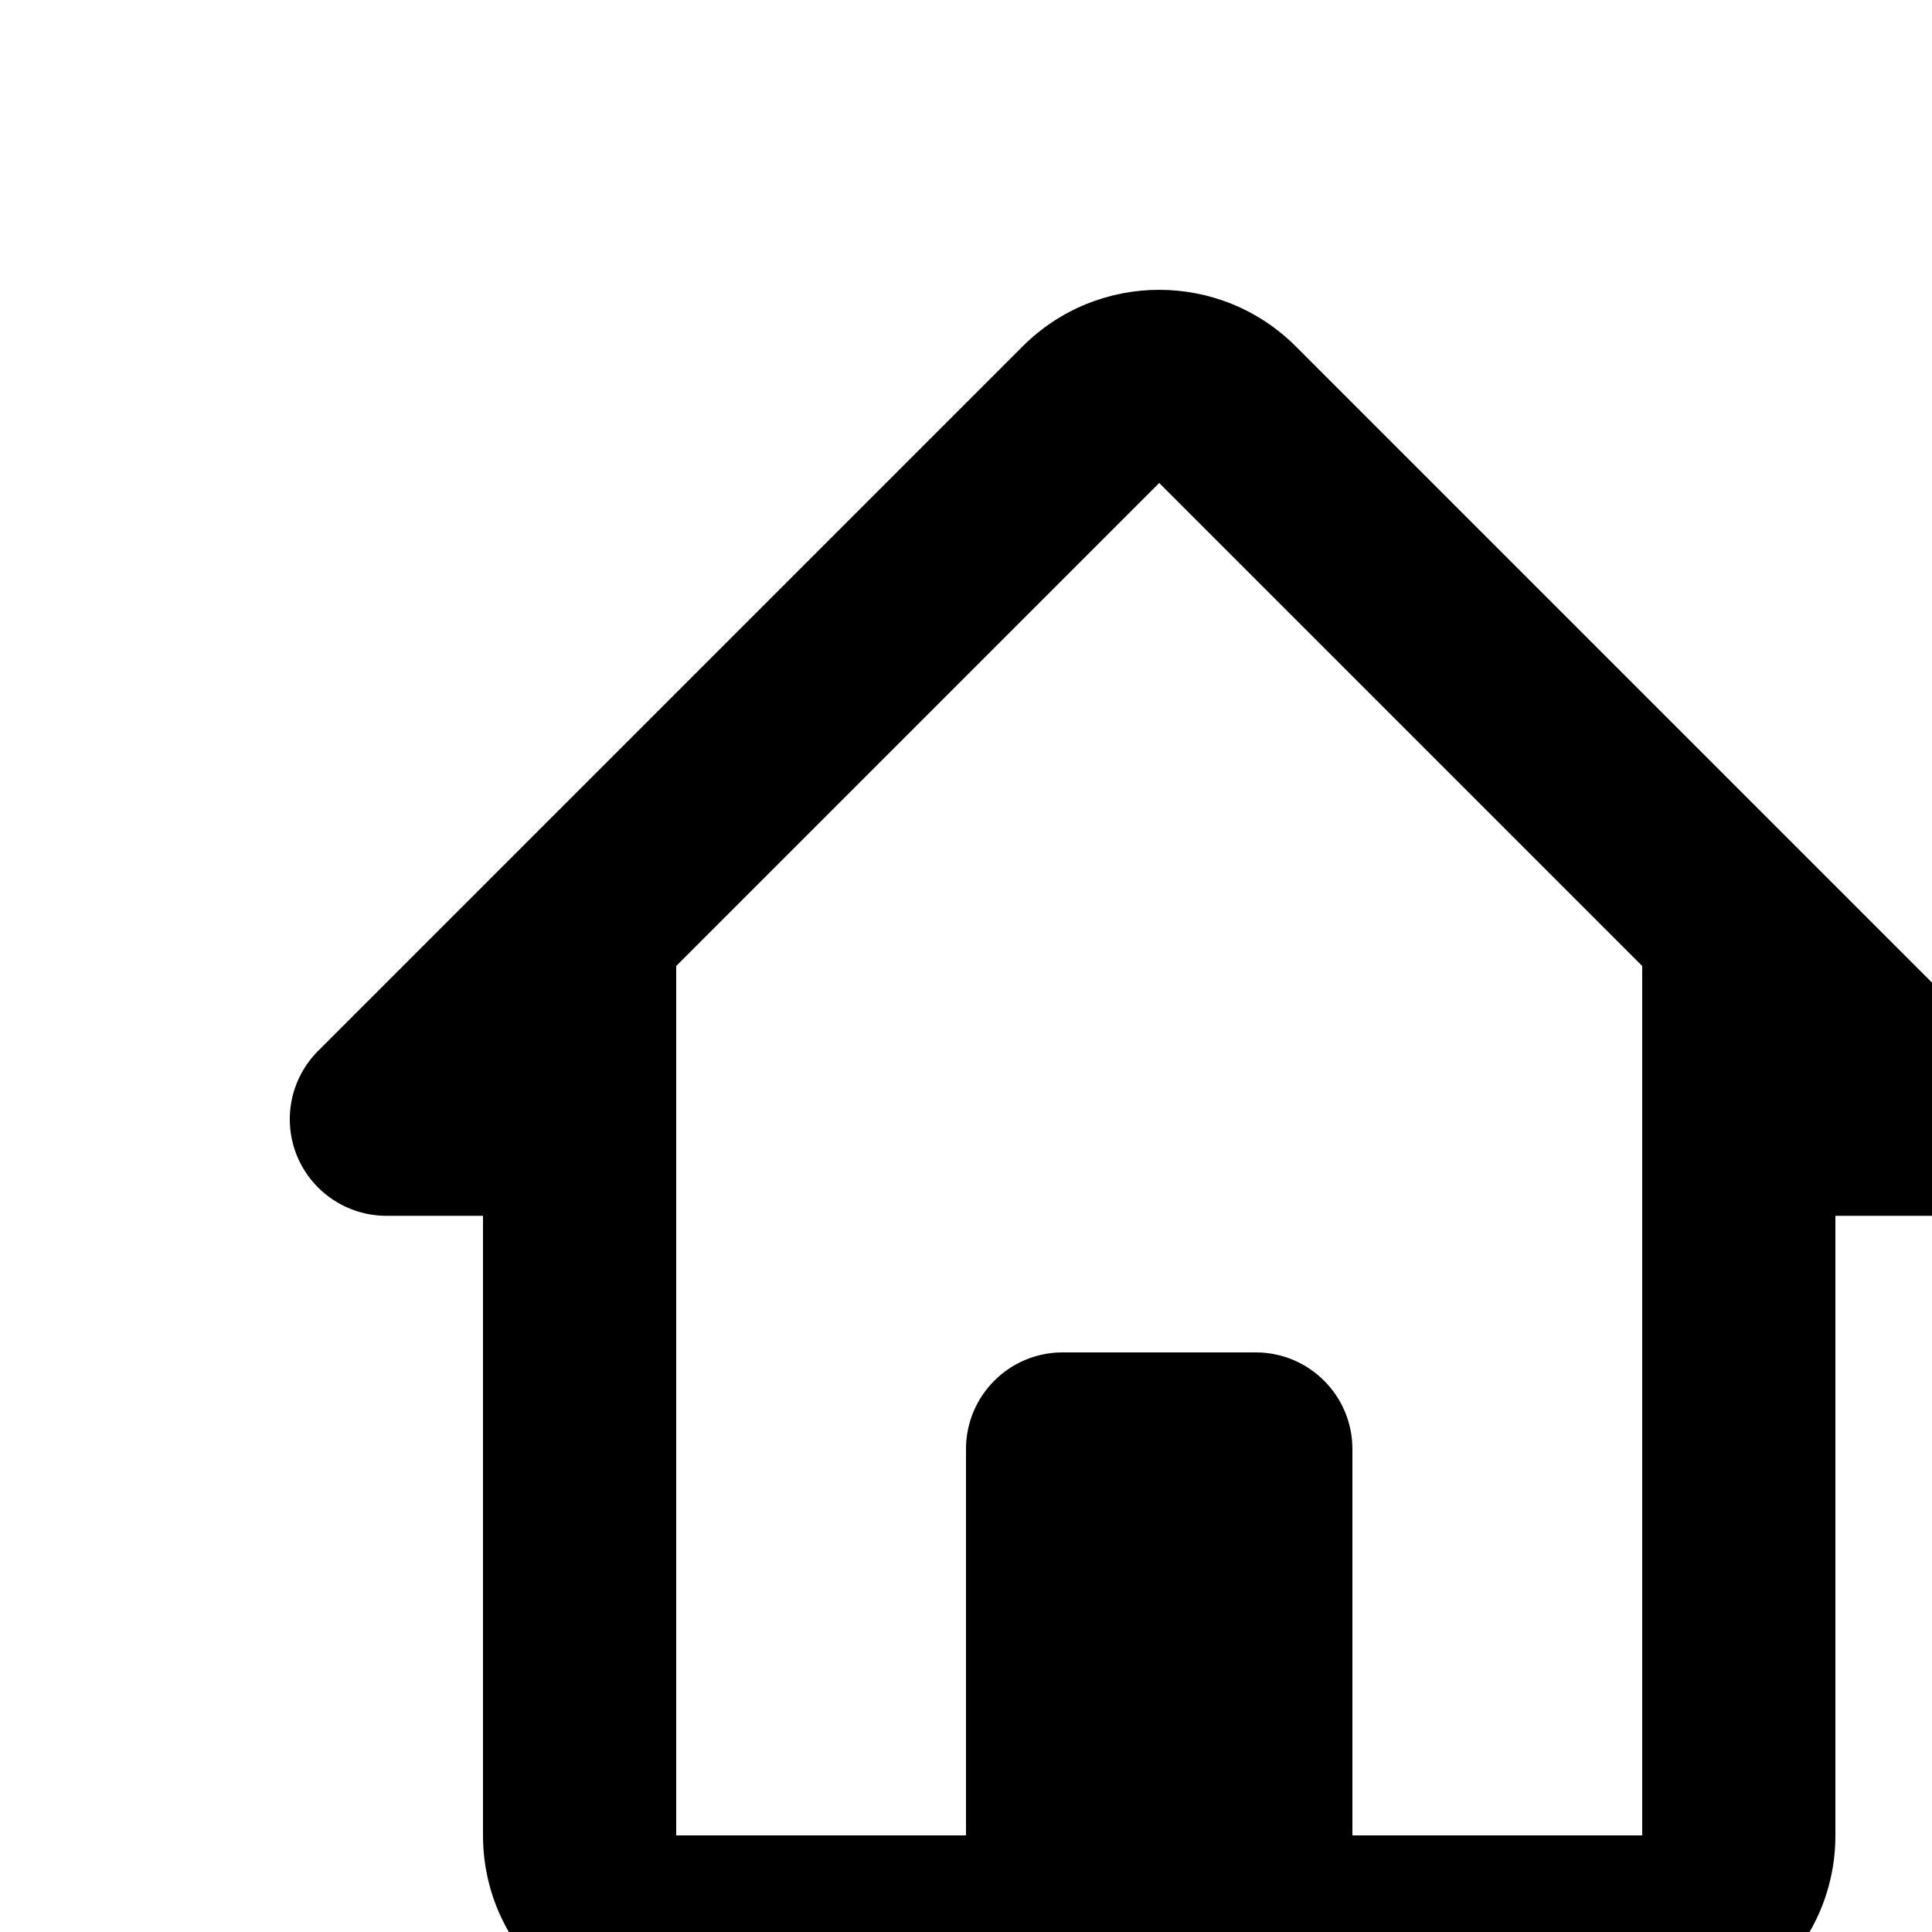
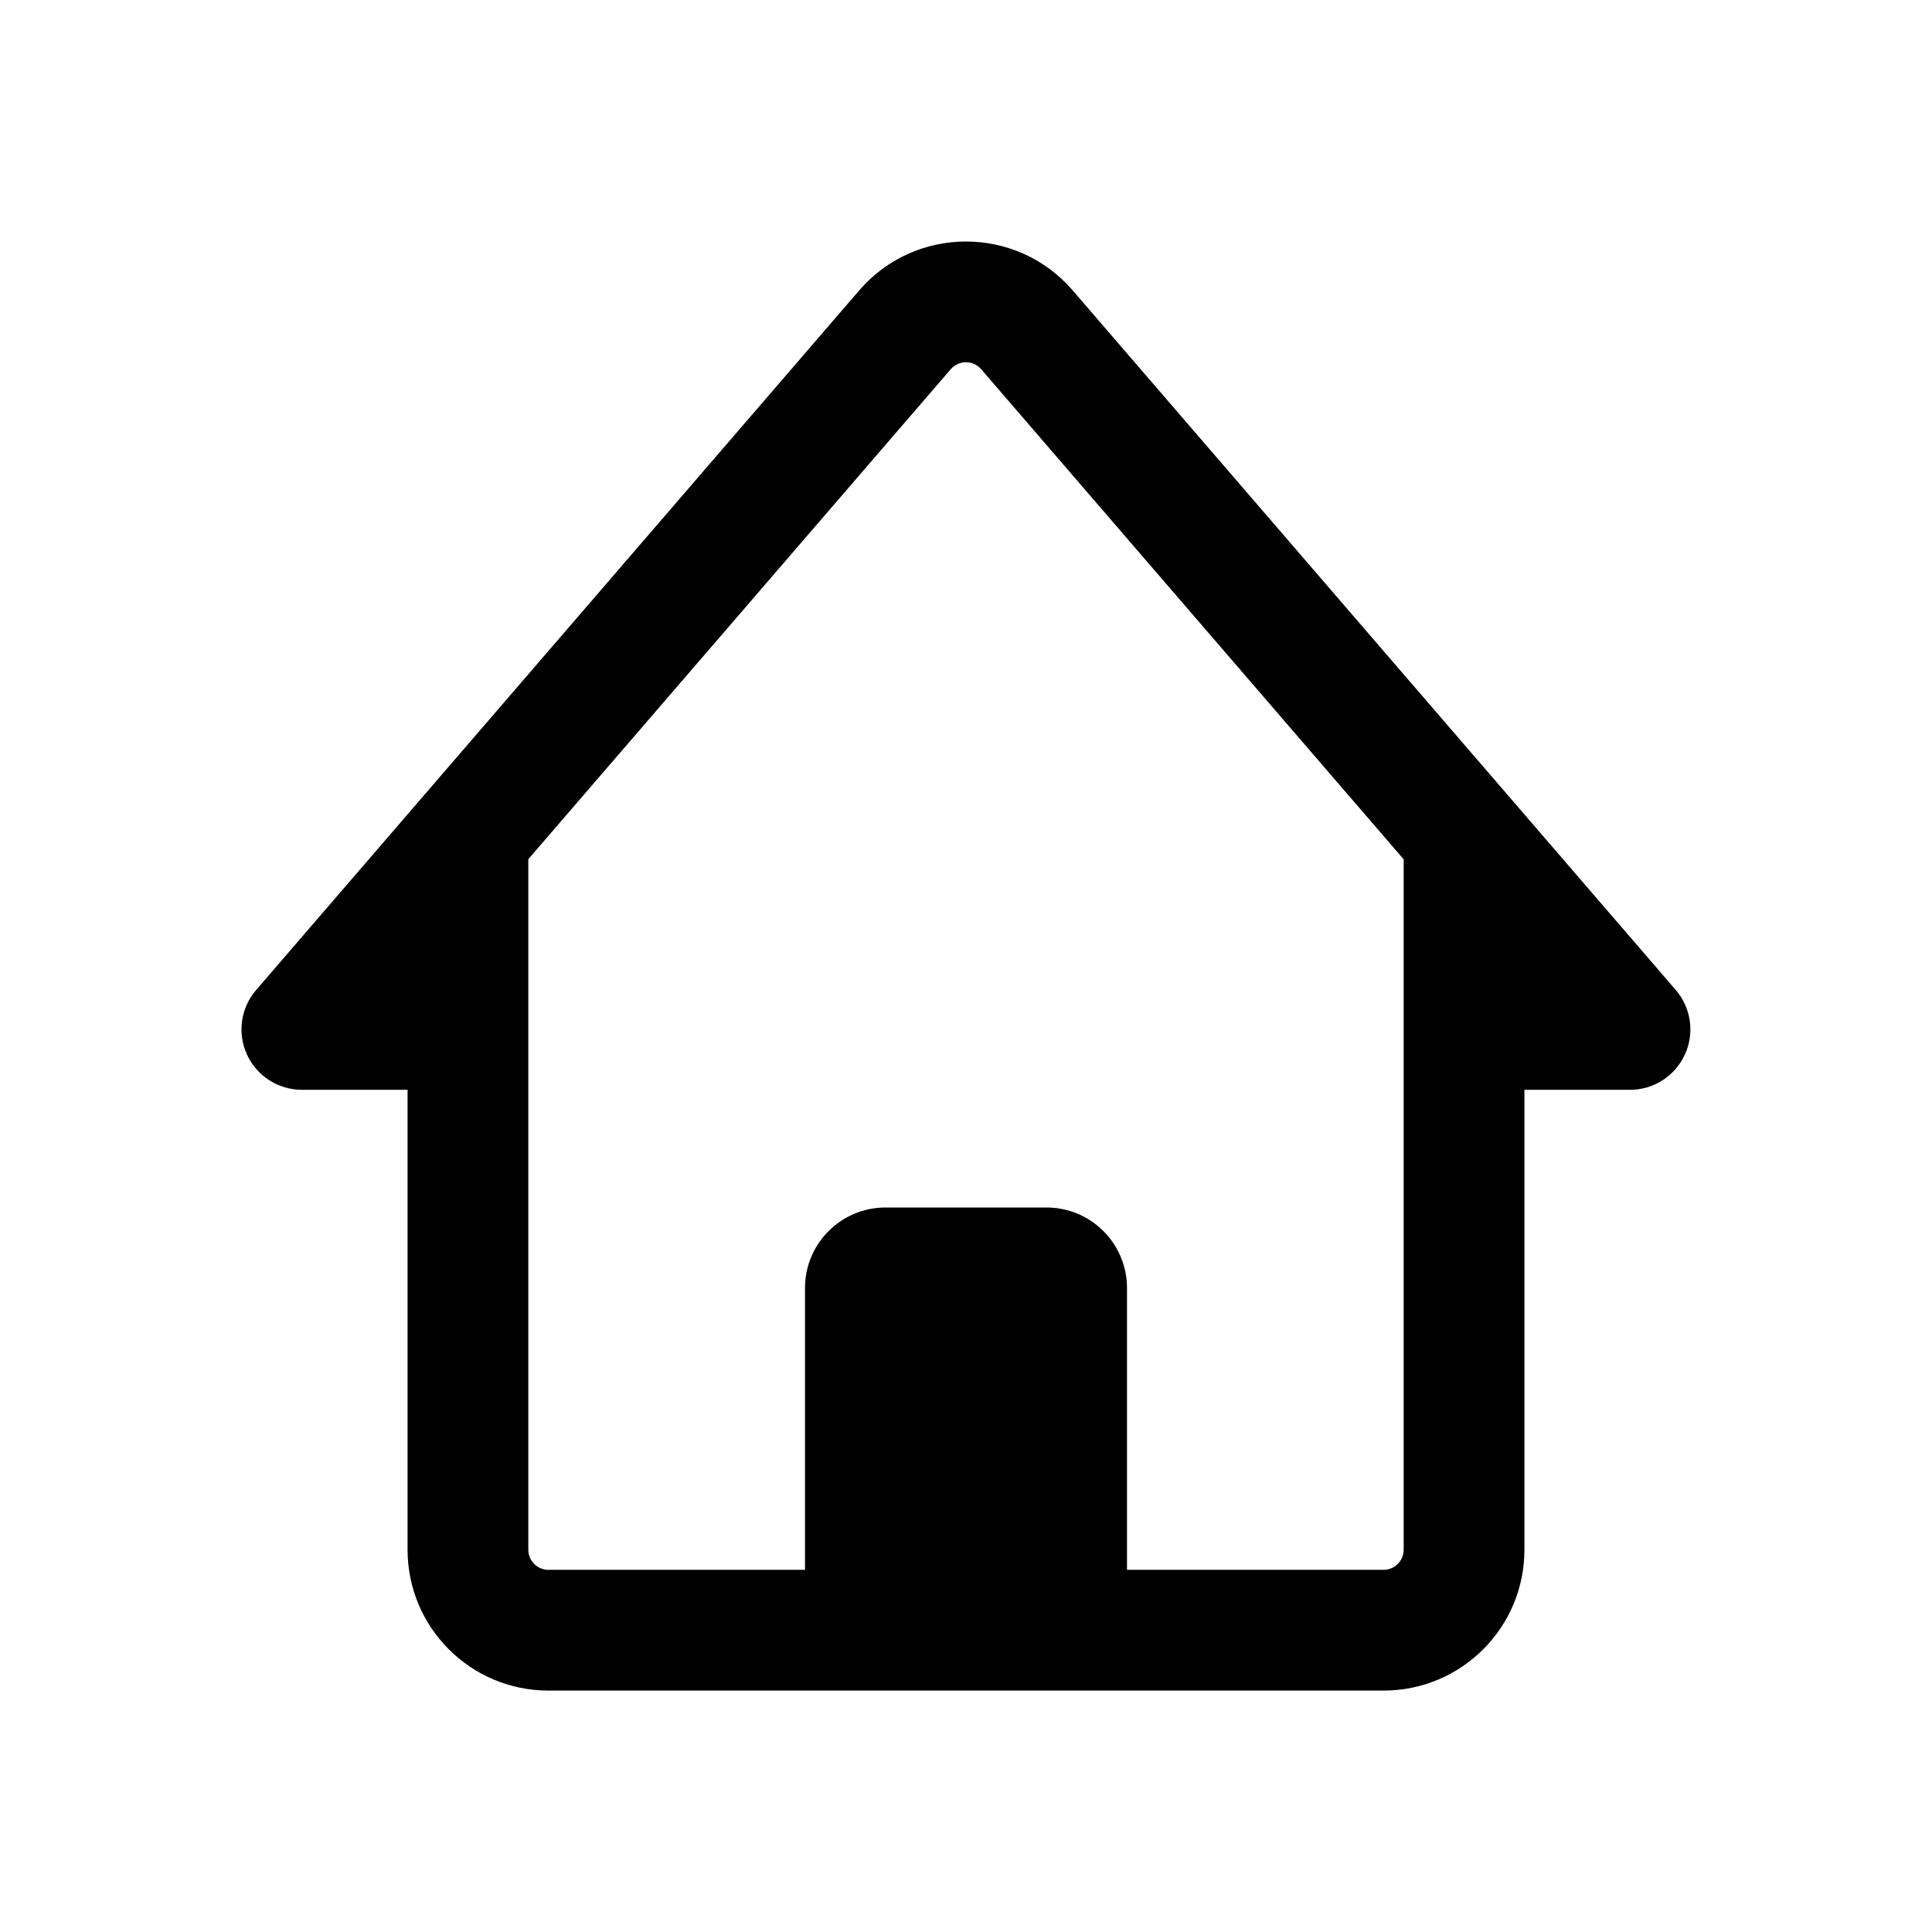
- <svg xmlns="http://www.w3.org/2000/svg" id="home" width="24" height="24" viewBox="0 0 20 20">
-   <path fill-rule="evenodd" clip-rule="evenodd" d="M10.586 3.586C11.367 2.805 12.633 2.805 13.414 3.586L20.707 10.879C20.993 11.165 21.079 11.595 20.924 11.969C20.769 12.342 20.404 12.586 20 12.586H19V19C19 20.105 18.105 21 17 21H13H11H7C5.895 21 5 20.105 5 19V12.586H4C3.596 12.586 3.231 12.342 3.076 11.969C2.921 11.595 3.007 11.165 3.293 10.879L10.586 3.586ZM7 10V19H10V15C10 14.448 10.448 14 11 14H13C13.552 14 14 14.448 14 15V19H17L17 12.586V10.586L17 10L12 5L7 10Z" />
+ <svg xmlns="http://www.w3.org/2000/svg" width="24" height="24" viewBox="0 0 24 24">
+   <path fill-rule="evenodd" clip-rule="evenodd" d="M12.189 4.587C12.089 4.471 11.91 4.471 11.81 4.587L6.563 10.673V19.251C6.563 19.389 6.675 19.501 6.813 19.501H10V16C10 15.448 10.448 15 11 15H13C13.552 15 14 15.448 14 16V19.501H17.187C17.325 19.501 17.437 19.389 17.437 19.251V10.675L12.189 4.587ZM3.75 13.538H5.063V19.251C5.063 20.218 5.847 21.001 6.813 21.001H17.187C18.154 21.001 18.937 20.218 18.937 19.251V13.538H20.249C20.542 13.538 20.808 13.367 20.93 13.1C21.053 12.834 21.008 12.52 20.817 12.298L13.325 3.607C12.627 2.798 11.372 2.798 10.674 3.607L3.182 12.298C2.99 12.52 2.946 12.834 3.068 13.1C3.19 13.367 3.457 13.538 3.75 13.538Z" />
</svg>
